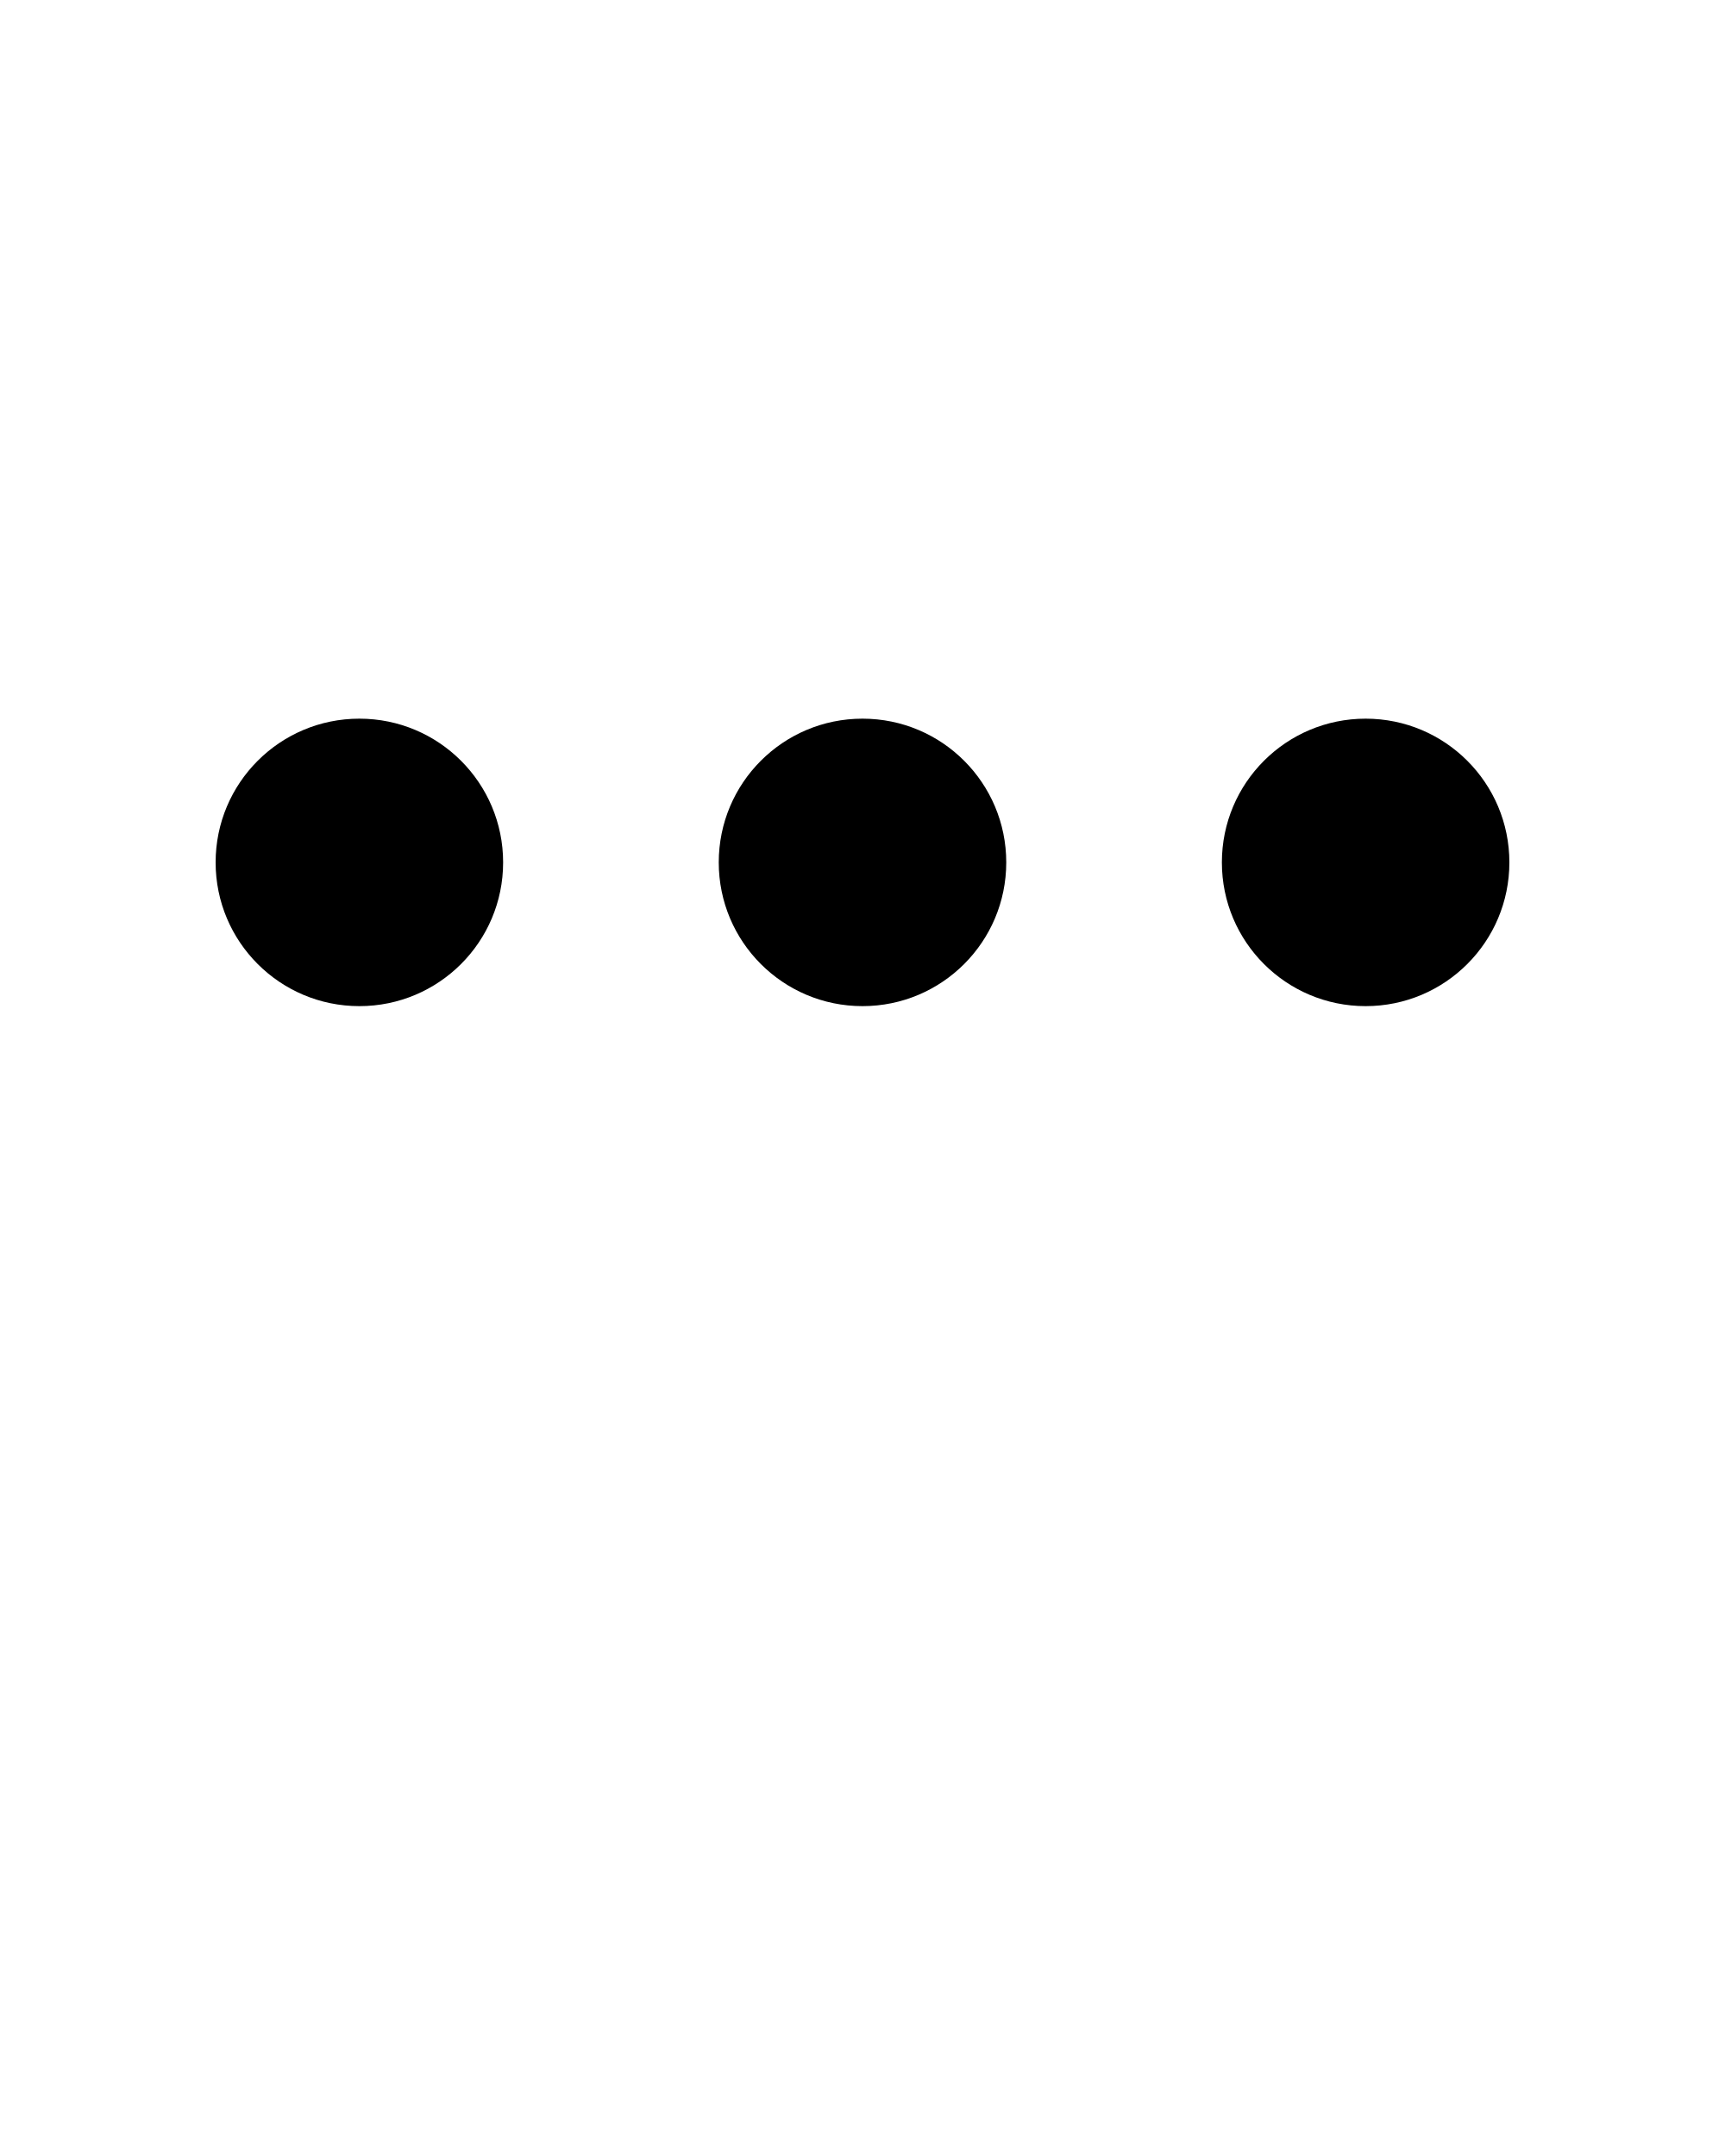
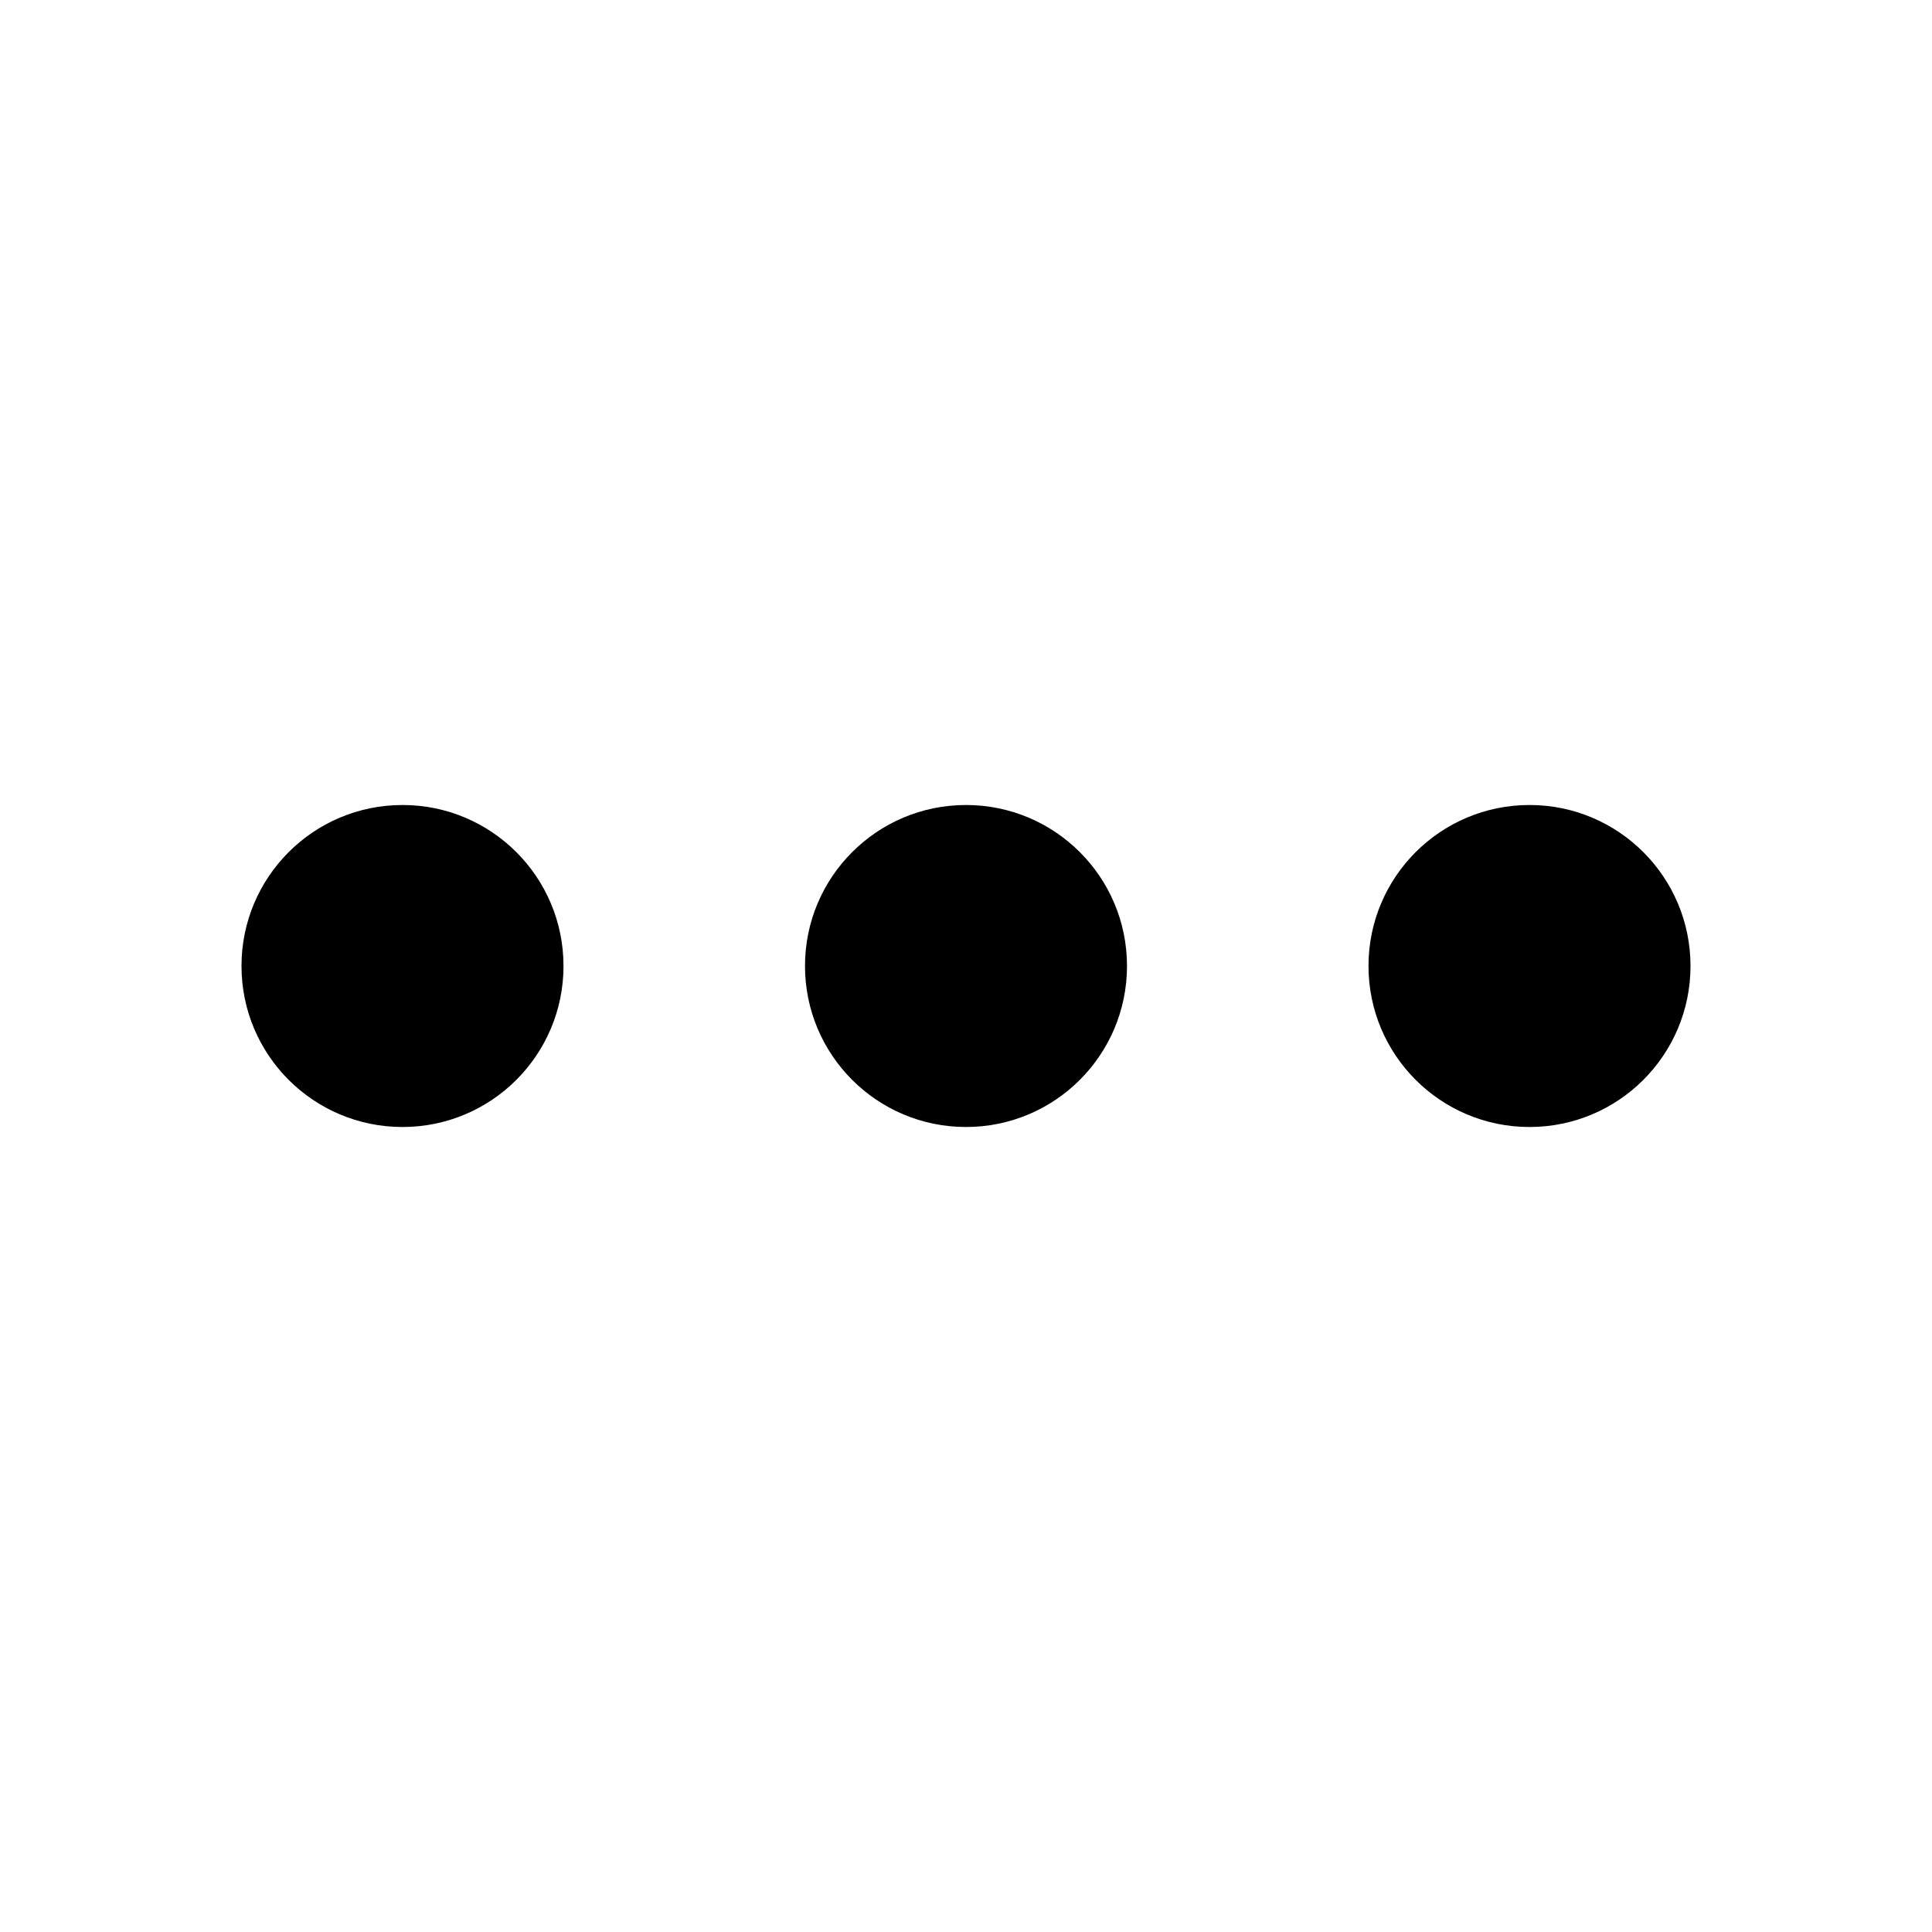
- <svg xmlns="http://www.w3.org/2000/svg" version="1.1" viewBox="0 0 24 30" x="0px" y="0px">
+ <svg xmlns="http://www.w3.org/2000/svg" version="1.1" viewBox="0 0 24 24" x="0px" y="0px">
  <g fill="none" fill-rule="evenodd" stroke="none" stroke-width="1">
    <path d="M5,14 C3.895,14 3,13.105 3,12 C3,10.895 3.895,10 5,10 C6.105,10 7,10.895 7,12 C7,13.105 6.105,14 5,14 Z M12,14 C10.895,14 10,13.105 10,12 C10,10.895 10.895,10 12,10 C13.105,10 14,10.895 14,12 C14,13.105 13.105,14 12,14 Z M19,14 C17.895,14 17,13.105 17,12 C17,10.895 17.895,10 19,10 C20.105,10 21,10.895 21,12 C21,13.105 20.105,14 19,14 Z" fill="#000000" />
  </g>
</svg>
